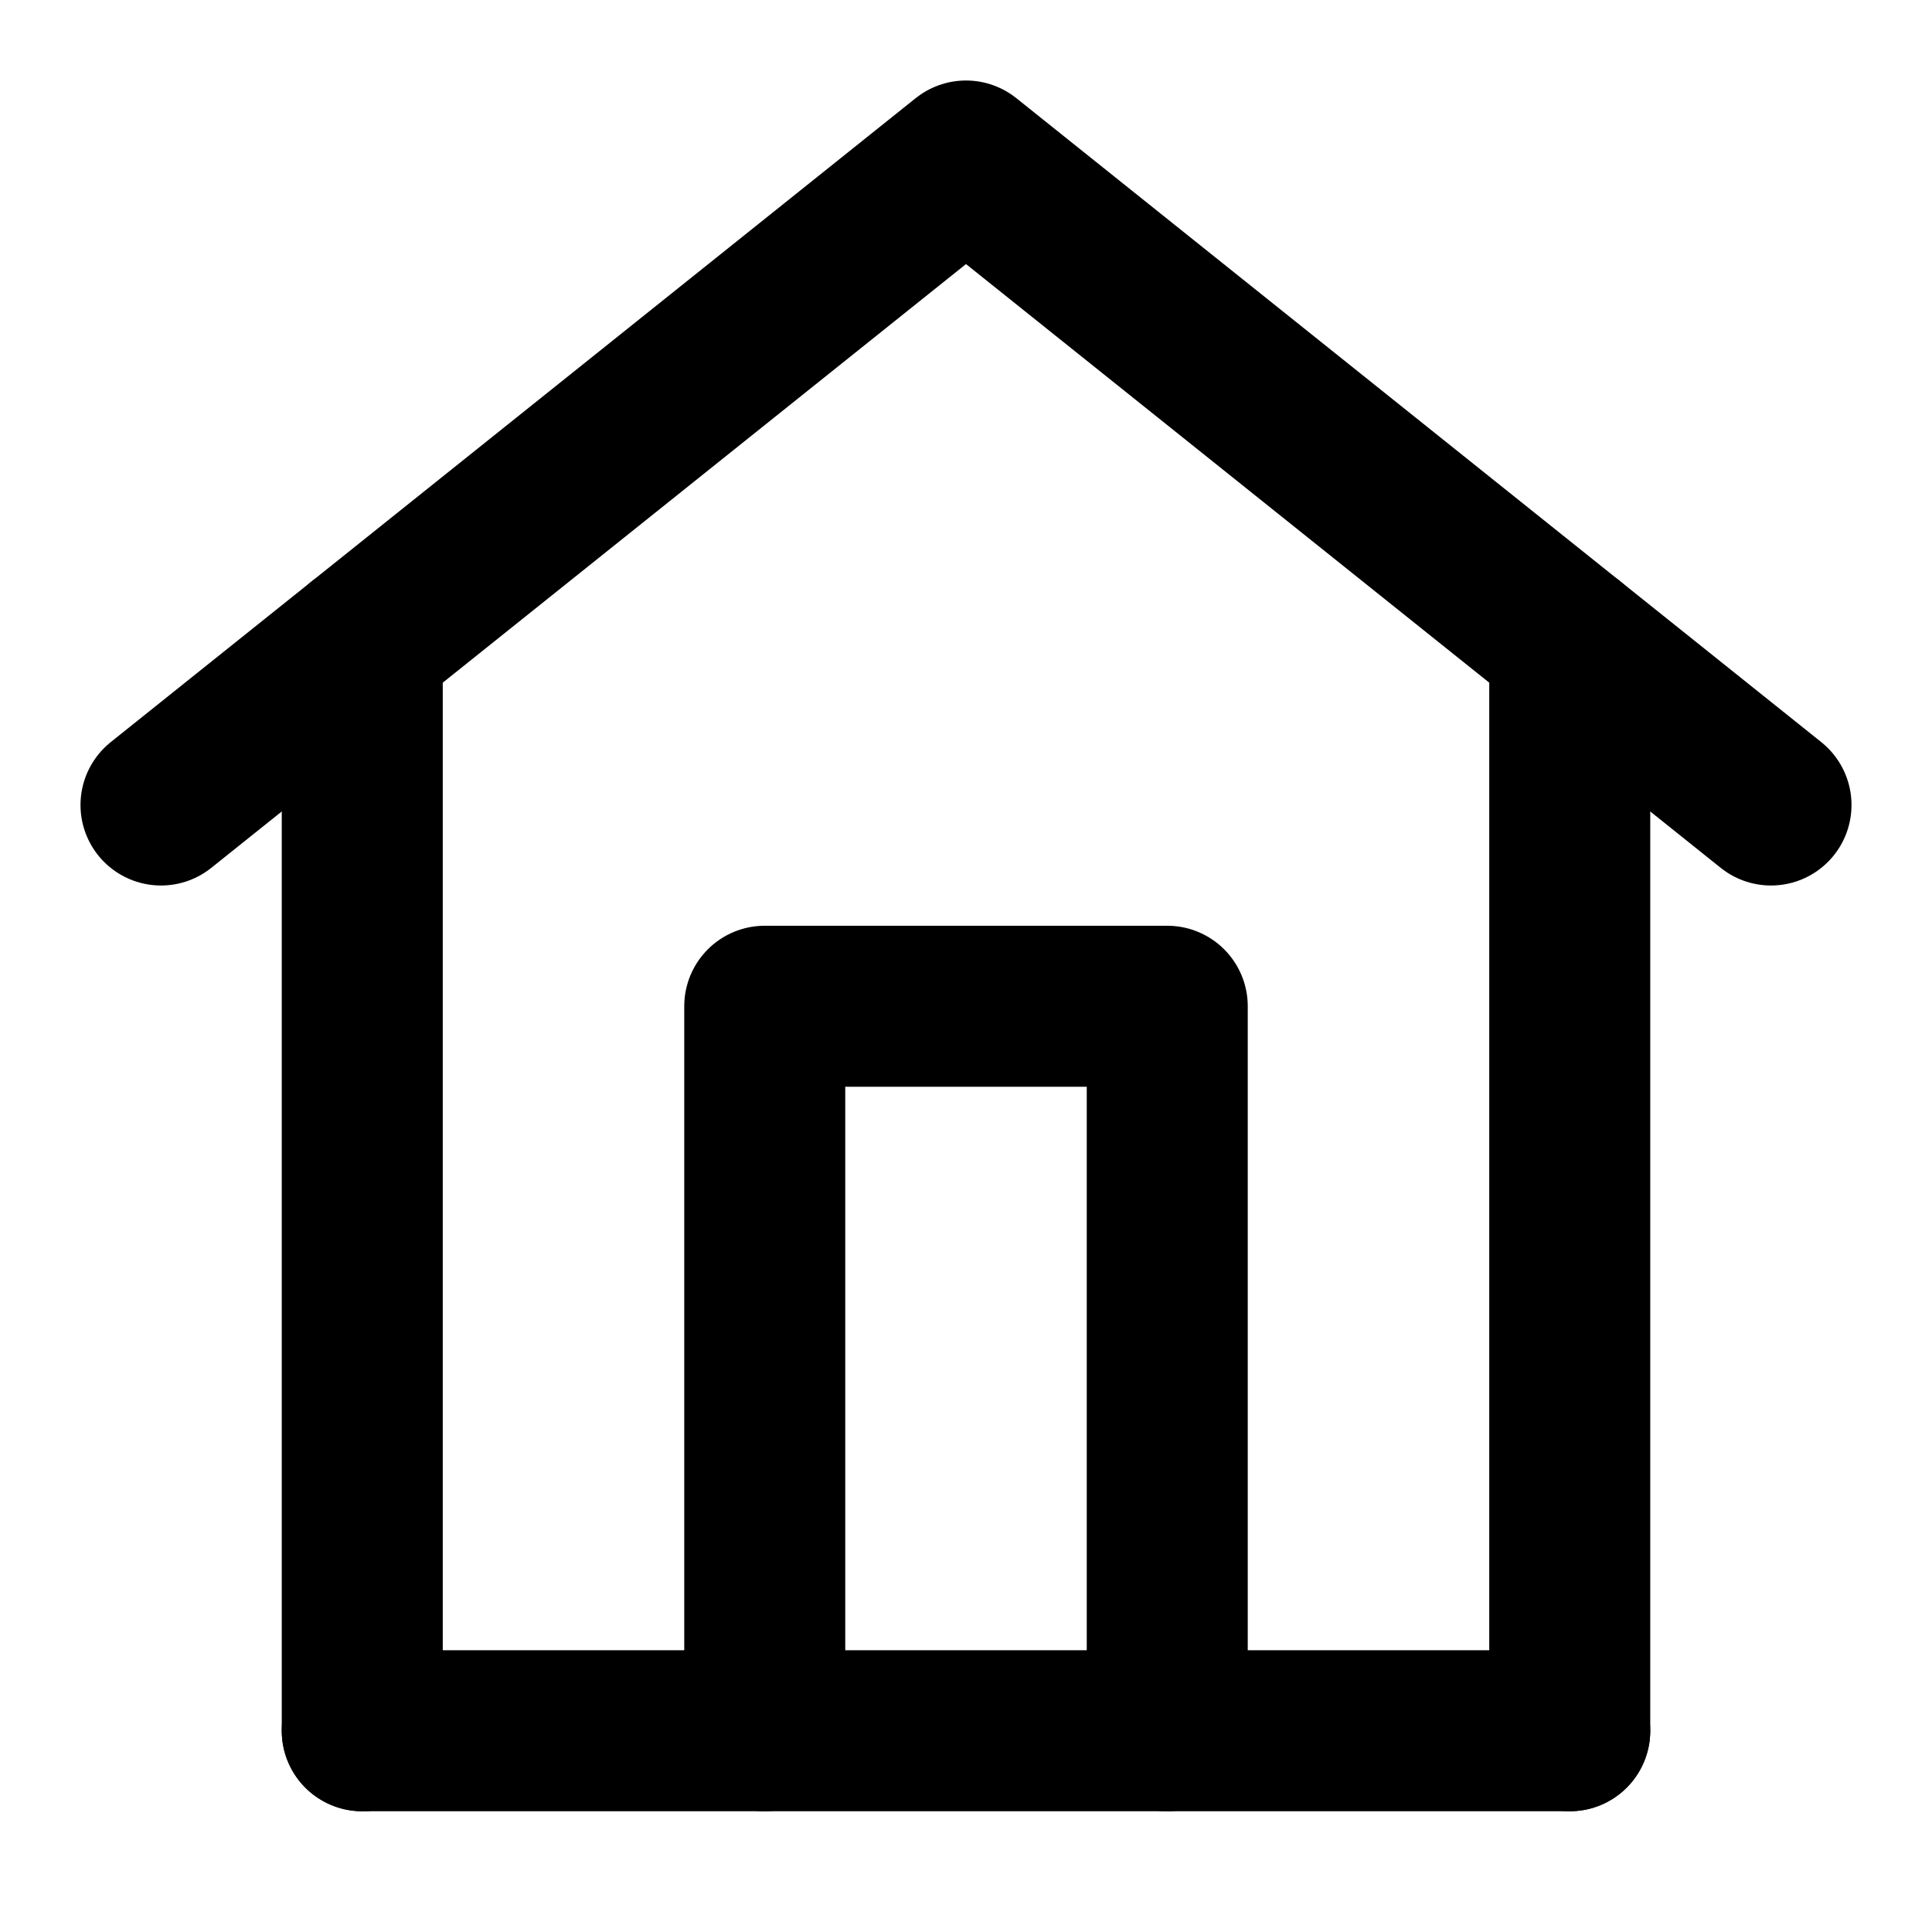
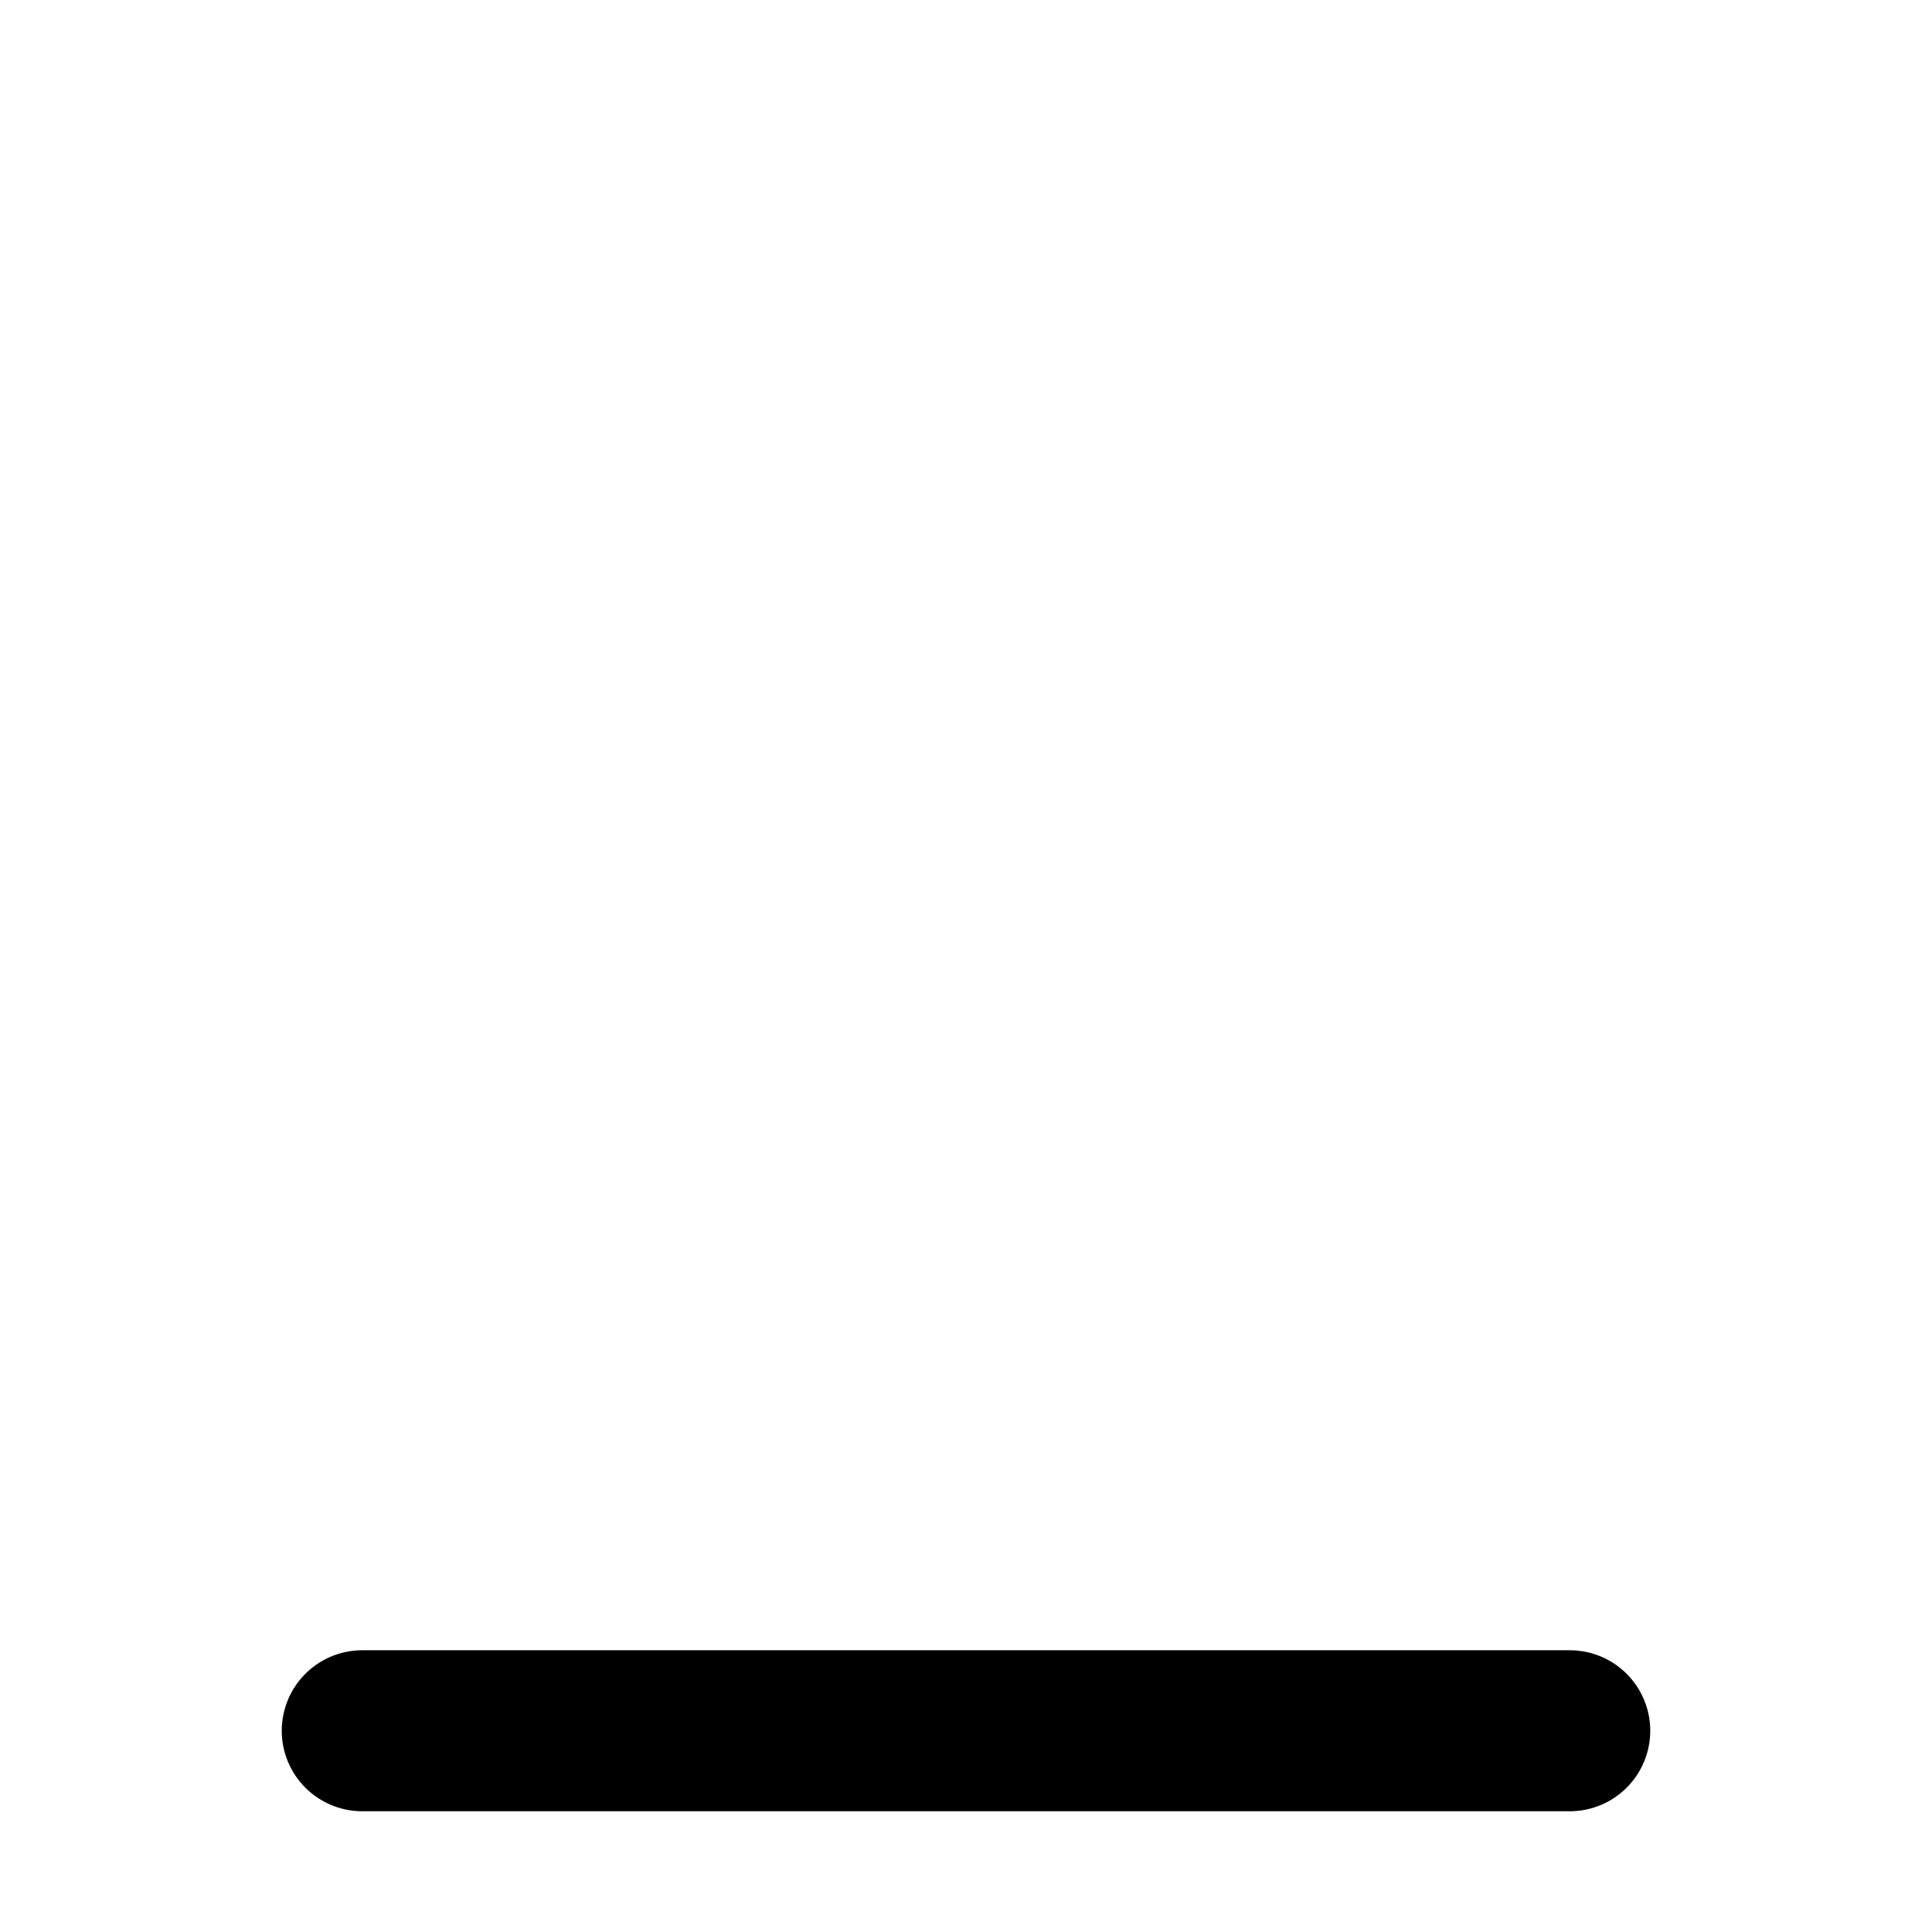
<svg xmlns="http://www.w3.org/2000/svg" width="1em" height="1em" viewBox="0 0 24 24">
  <g fill="none" stroke="currentColor" stroke-linecap="round" stroke-linejoin="round" stroke-width="2">
-     <path stroke-dasharray="18" d="M4.5 21.5h15" stroke-dashoffset="0" />
-     <path stroke-dasharray="16" stroke-dashoffset="0" d="M4.5 21.5v-13.5M19.5 21.5v-13.5" />
-     <path stroke-dasharray="28" stroke-dashoffset="0" d="M2 10l10 -8l10 8" />
-     <path stroke-dasharray="26" stroke-dashoffset="0" d="M9.5 21.5v-9h5v9" />
+     <path stroke-dasharray="18" d="M4.5 21.5h15">
+       <animate fill="freeze" attributeName="stroke-dashoffset" dur="0.3s" values="18;0" />
+     </path>
+     <path stroke-dasharray="16" stroke-dashoffset="16" d="M4.5 21.5v-13.5M19.5 21.5v-13.5">
+       <animate fill="freeze" attributeName="stroke-dashoffset" begin="0.3s" dur="0.3s" to="0" />
+     </path>
+     <path stroke-dasharray="28" stroke-dashoffset="28" d="M2 10l10 -8l10 8">
+       <animate fill="freeze" attributeName="stroke-dashoffset" begin="0.6s" dur="0.4s" to="0" />
+     </path>
+     <path stroke-dasharray="26" stroke-dashoffset="26" d="M9.5 21.5v-9h5v9">
+       <animate fill="freeze" attributeName="stroke-dashoffset" begin="0.9s" dur="0.6s" to="0" />
+     </path>
  </g>
</svg>
